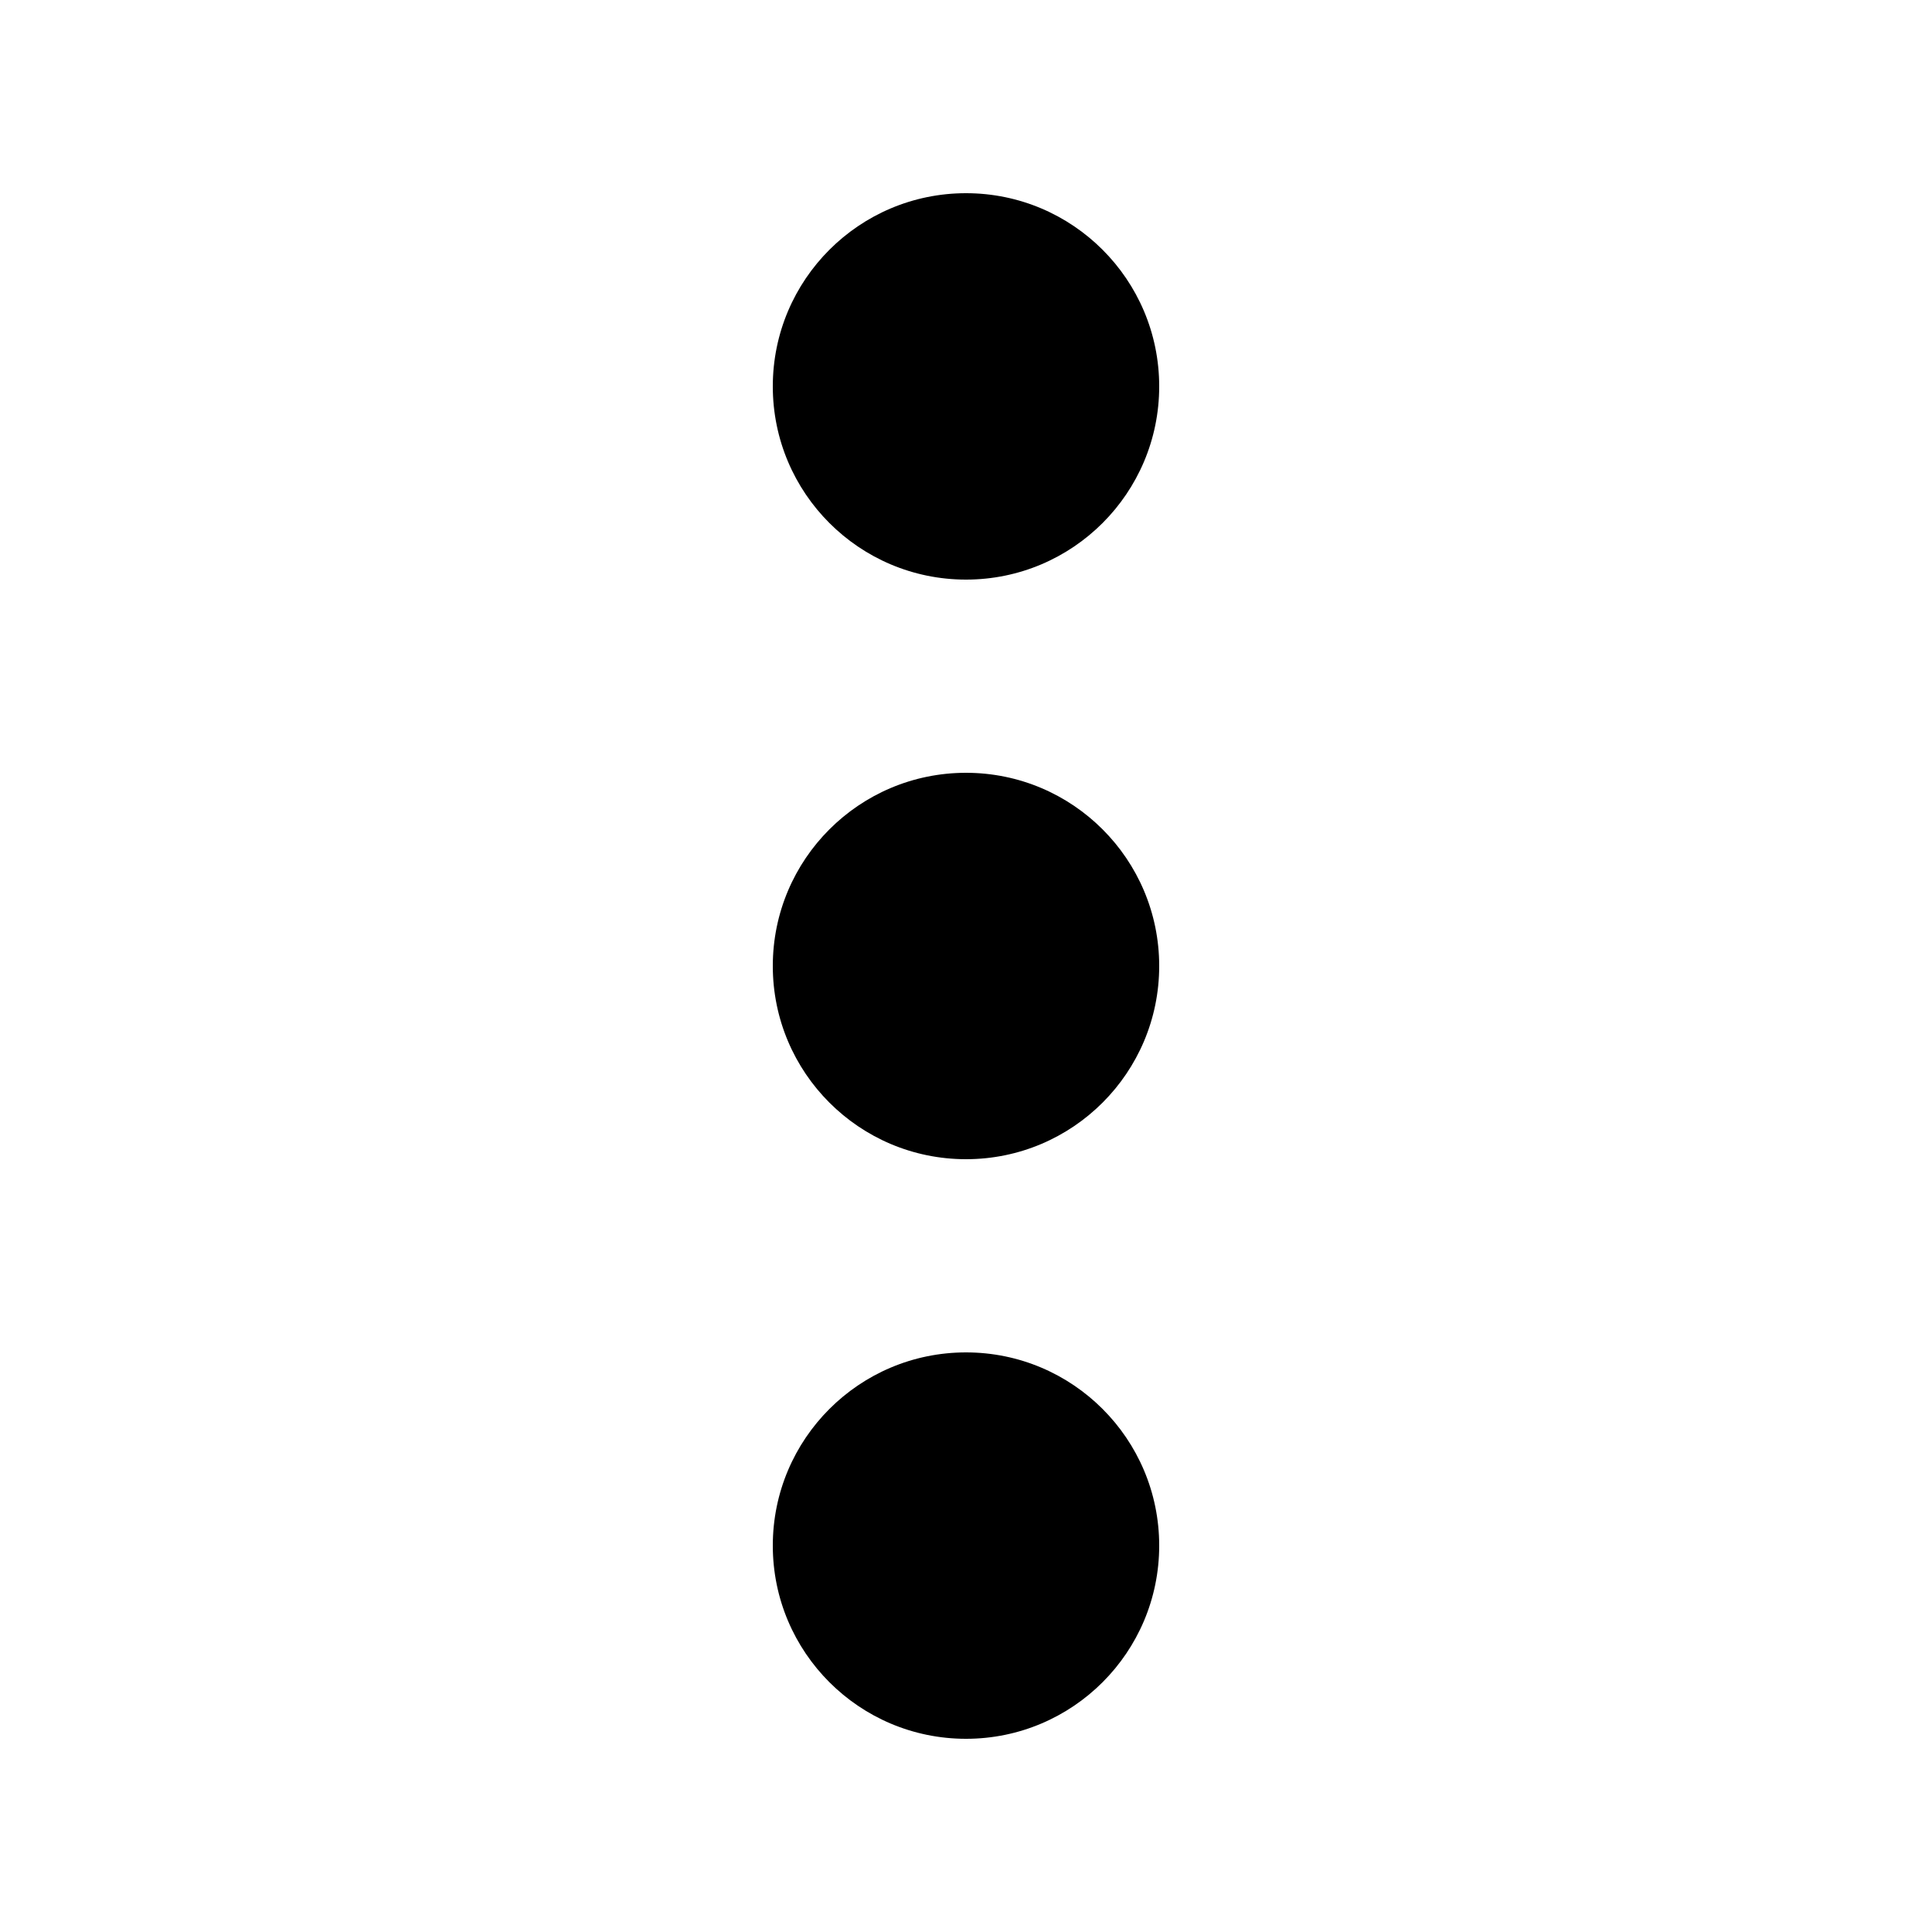
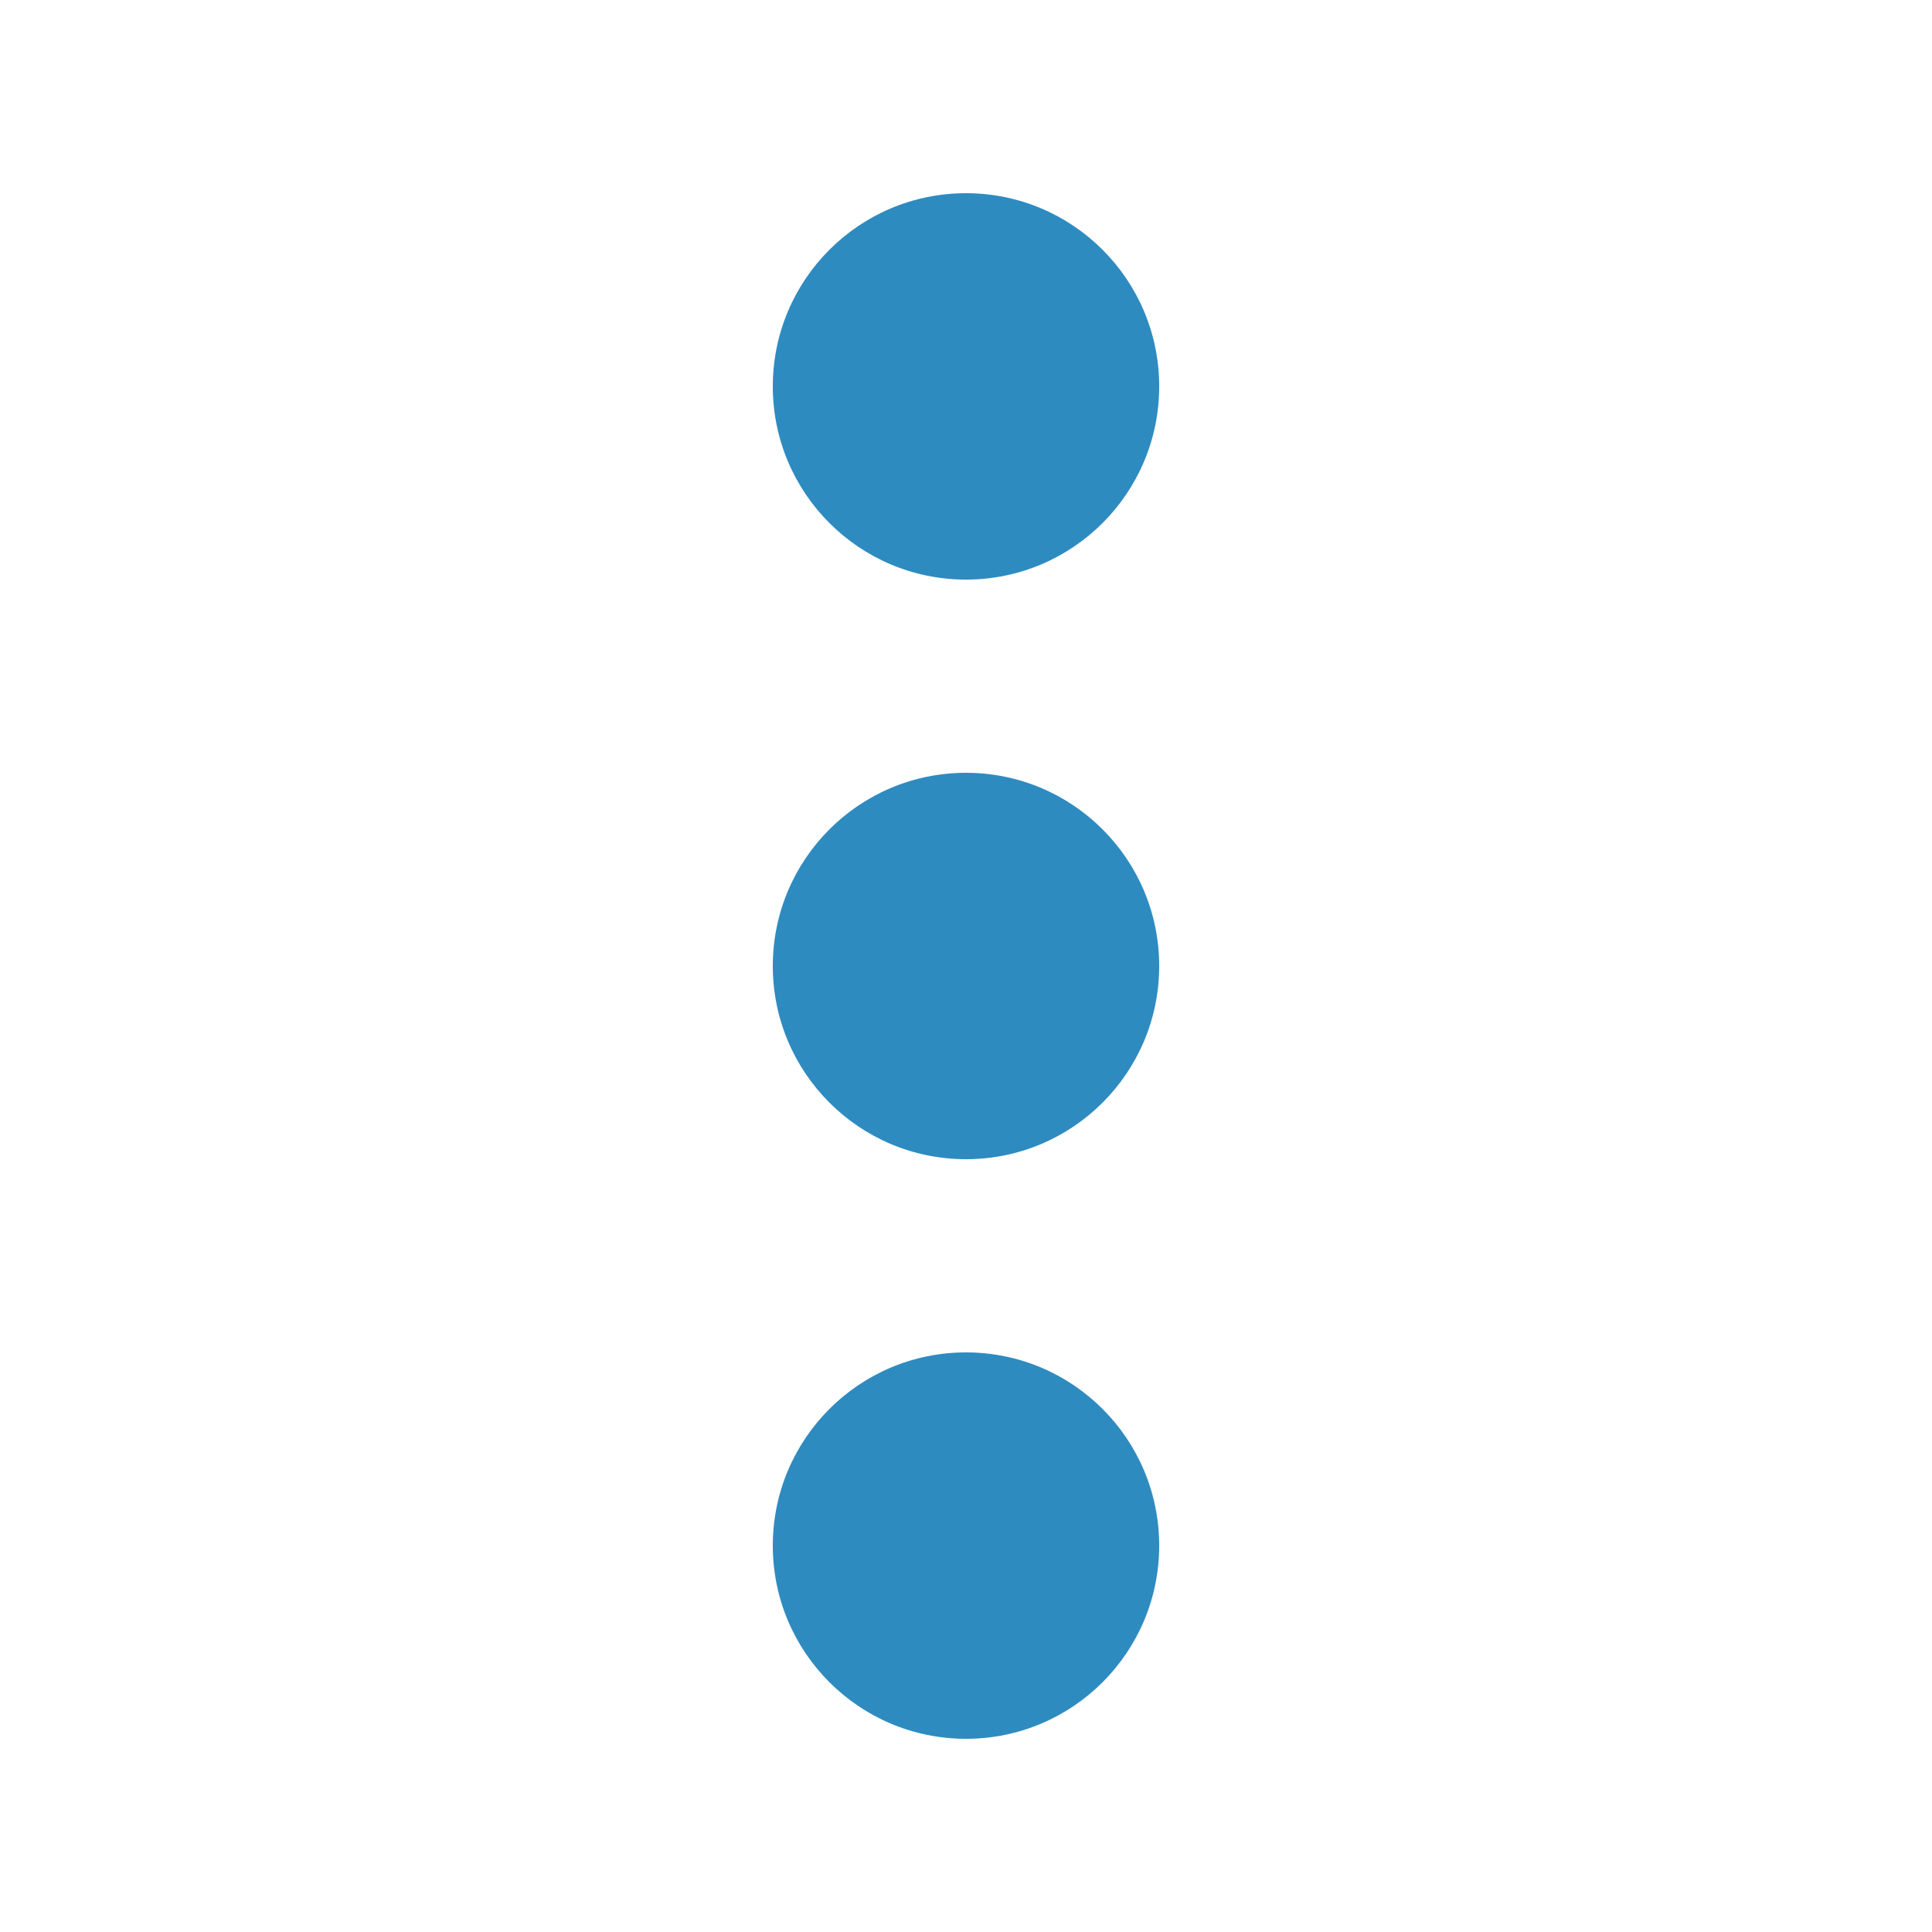
<svg xmlns="http://www.w3.org/2000/svg" class="h-5 w-5" viewBox="0 0 20 20" fill="currentColor">
-   <path d="M10 6a2 2 0 110-4 2 2 0 010 4zM10 12a2 2 0 110-4 2 2 0 010 4zM10 18a2 2 0 110-4 2 2 0 010 4z" />
+   <path style="fill:#2E8BC0" d="M10 6a2 2 0 110-4 2 2 0 010 4zM10 12a2 2 0 110-4 2 2 0 010 4zM10 18a2 2 0 110-4 2 2 0 010 4z" />
</svg>
